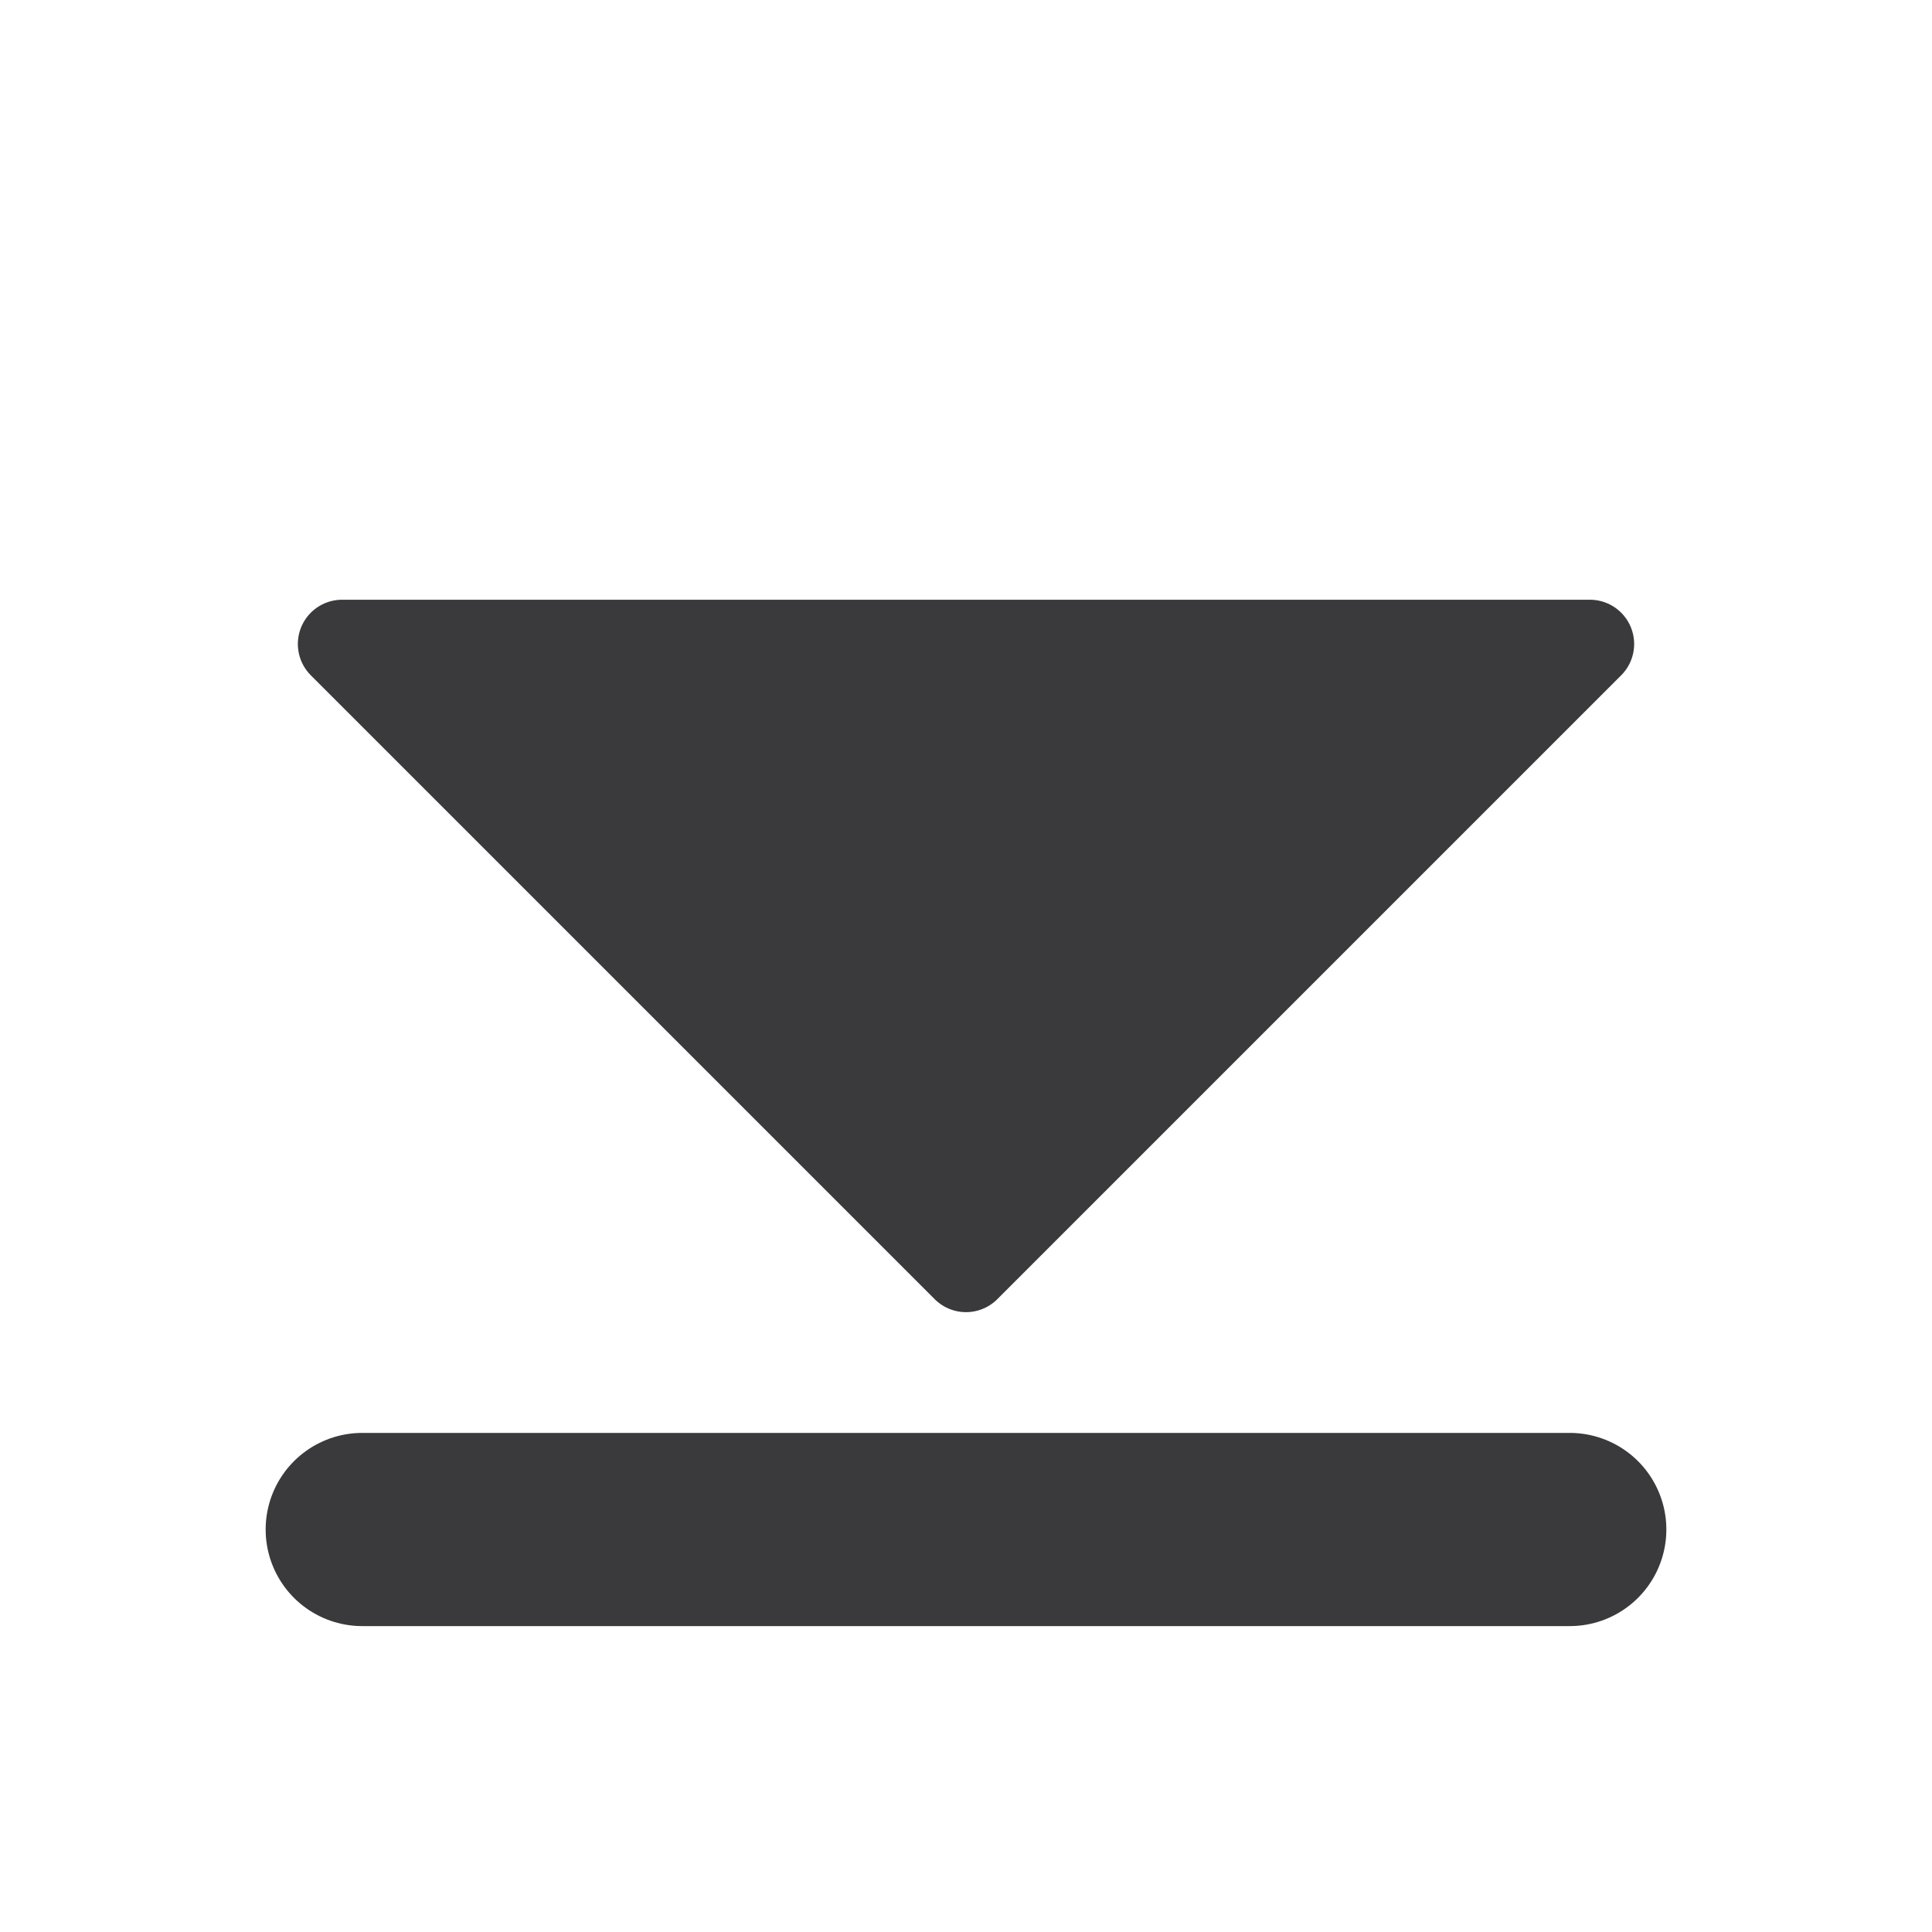
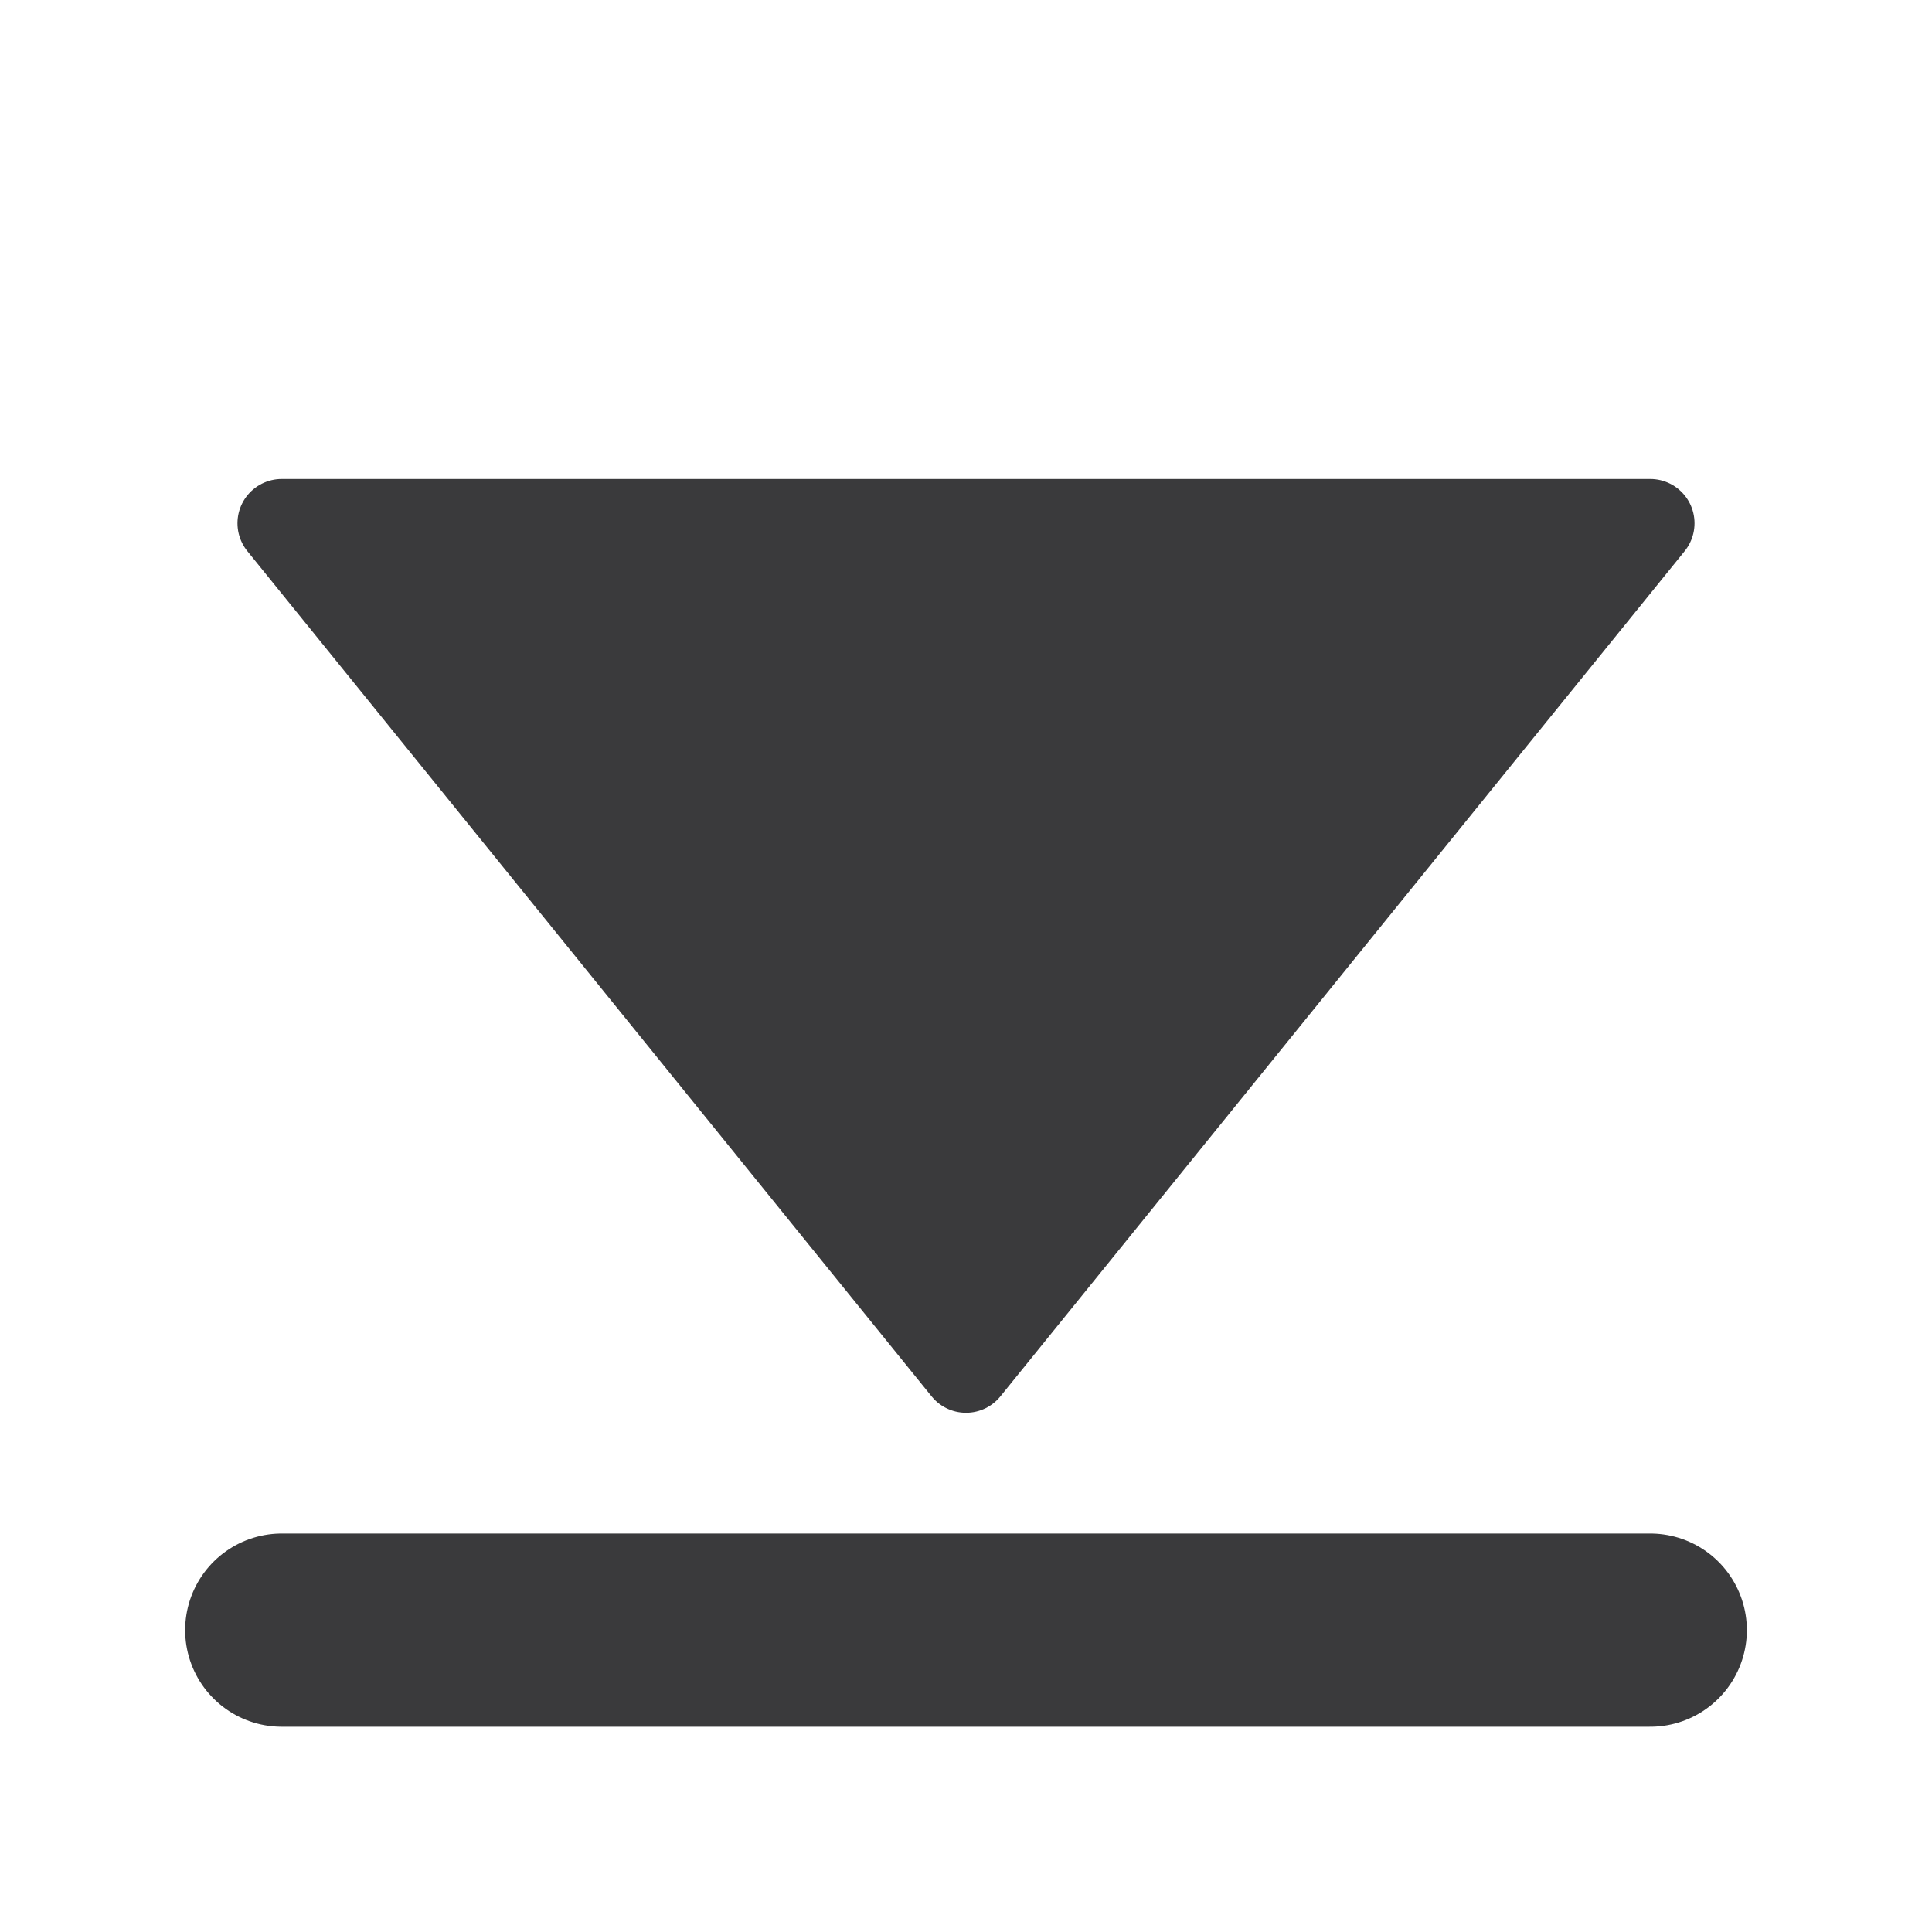
<svg xmlns="http://www.w3.org/2000/svg" width="24" height="24" viewBox="0 0 24 24">
  <g stroke-linecap="round" stroke-linejoin="round">
    <g transform="rotate(180 12 12)">
-       <path fill="#3A3A3C" stroke="#3A3A3C" stroke-width="1.1" d="M12 8.25 19.75 16H4.25z" />
-       <path fill="none" stroke="#3A3A3C" stroke-width="2.4" d="M4.5 5h15" />
+       <path fill="#3A3A3C" stroke="#3A3A3C" stroke-width="1.1" d="M12 7 20.5 17.5H3.5z" />
+       <path fill="none" stroke="#3A3A3C" stroke-width="2.4" d="M3.5 3.75h17" />
    </g>
  </g>
</svg>
